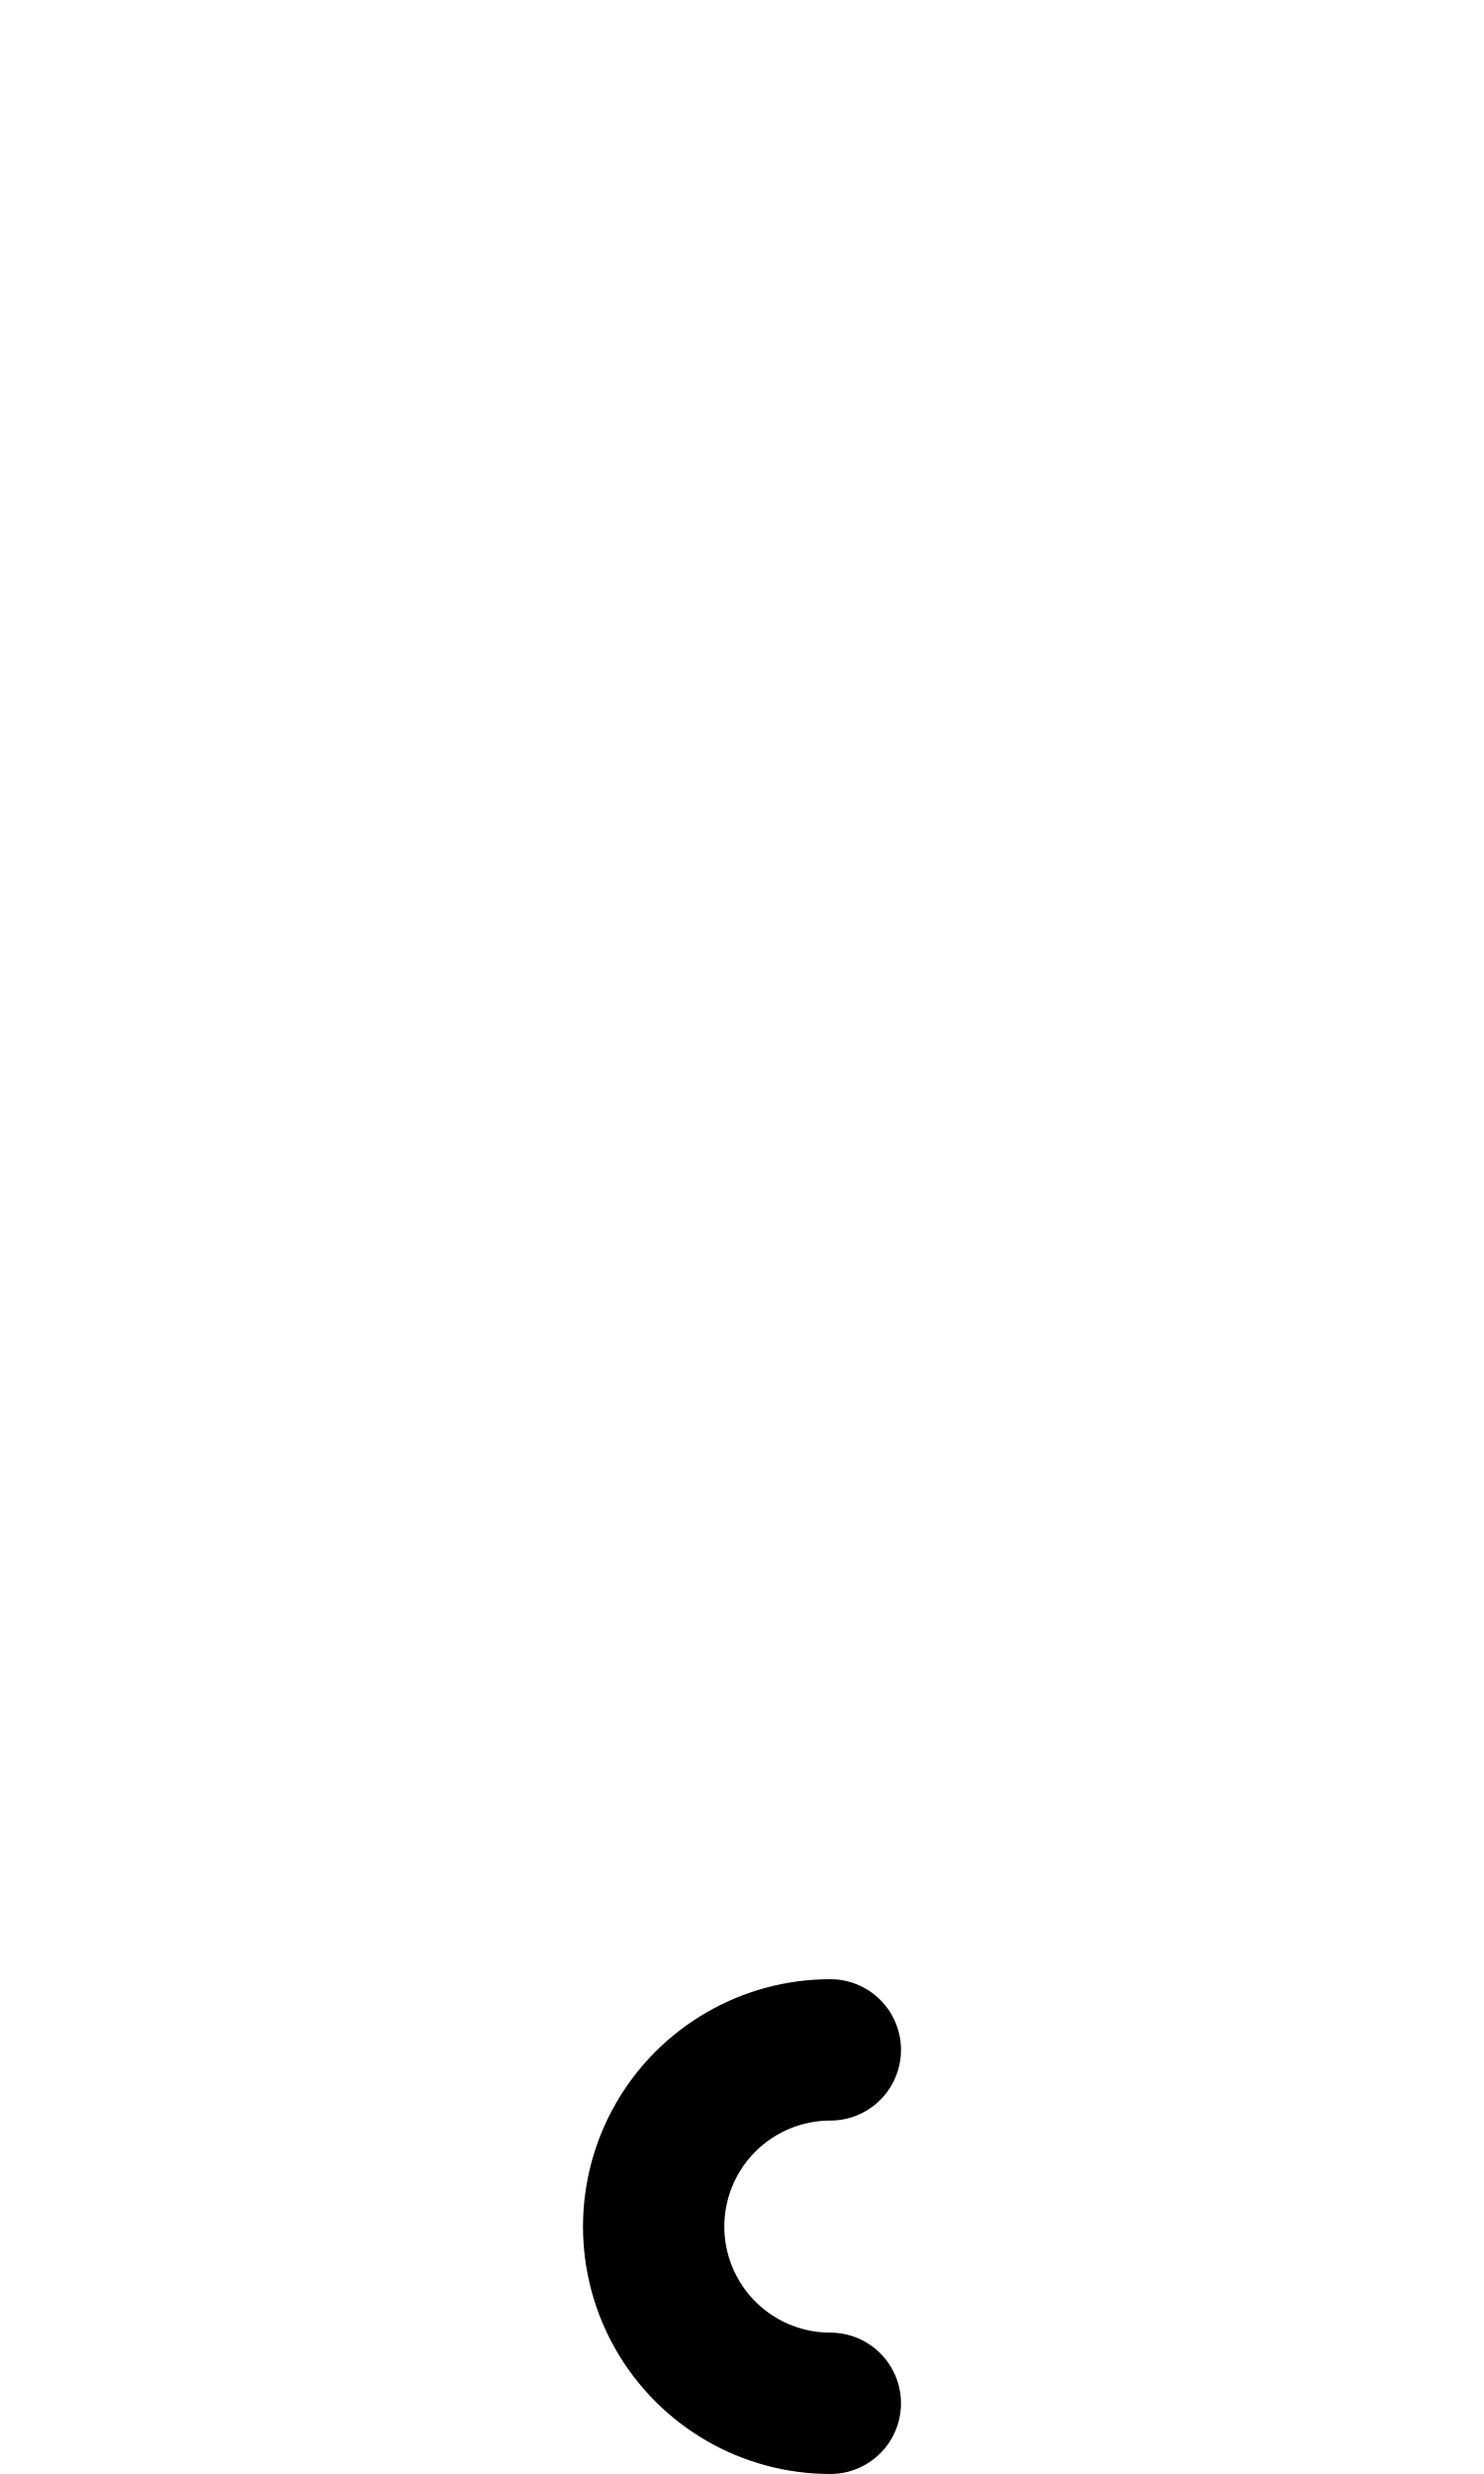
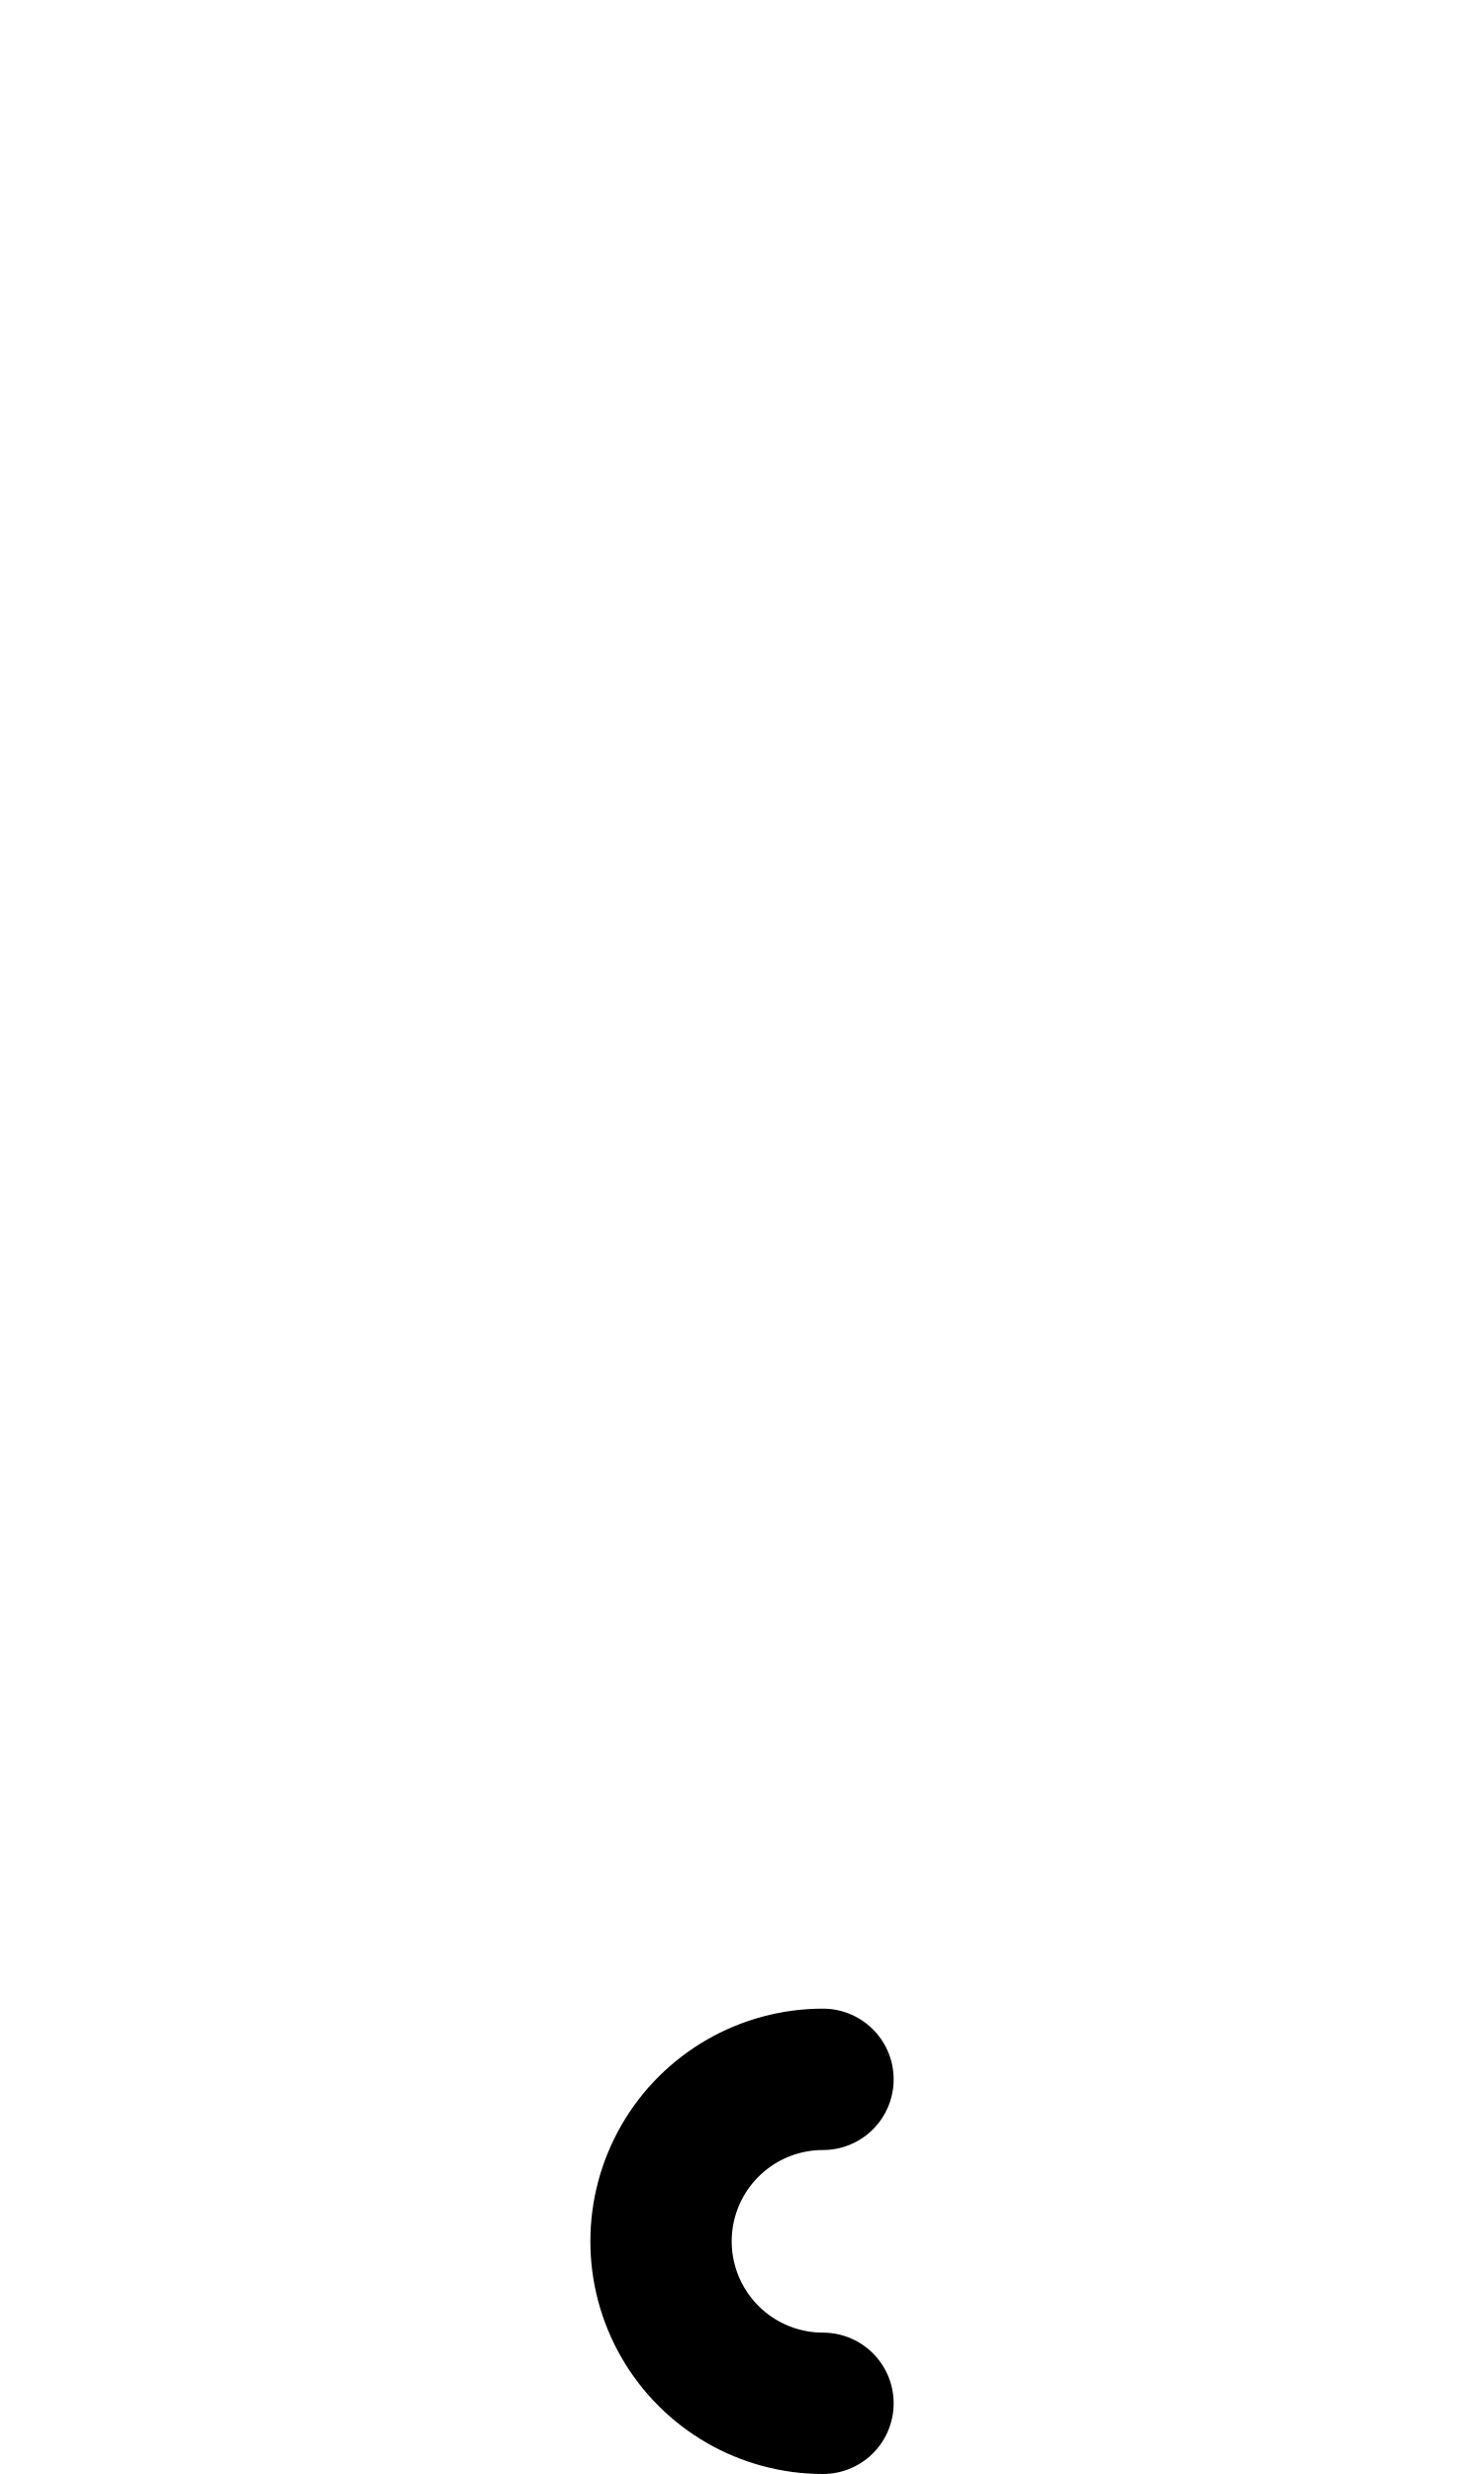
<svg xmlns="http://www.w3.org/2000/svg" width="1008" height="1680" viewBox="0 0 63 105" version="1.1" id="svg5" xml:space="preserve">
  <defs id="defs2" />
  <g id="layer3" style="display:inline;opacity:0.5;stroke-width:3.6;stroke-dasharray:none" transform="matrix(0.8333333,0,0,0.8333333,-157.9762,-173.0963)" />
  <g id="layer2" style="display:inline" />
  <g id="layer1" style="display:inline">
-     <path style="fill:none;stroke:#000000;stroke-width:6;stroke-linecap:round;stroke-linejoin:round;paint-order:markers fill stroke" id="path2619" d="m 35.25,102 a 7.5,7.5 0 0 1 -6.495,-3.75 7.5,7.5 0 0 1 -10e-7,-7.5 A 7.5,7.5 0 0 1 35.25,87" />
+     <path style="fill:none;stroke:#000000;stroke-width:6;stroke-linecap:round;stroke-linejoin:round;paint-order:markers fill stroke" id="path2619" d="m 34.938,102 a 6.875,6.875 0 0 1 -5.954,-3.438 6.875,6.875 0 0 1 0,-6.875 A 6.875,6.875 0 0 1 34.938,88.25" />
  </g>
</svg>
